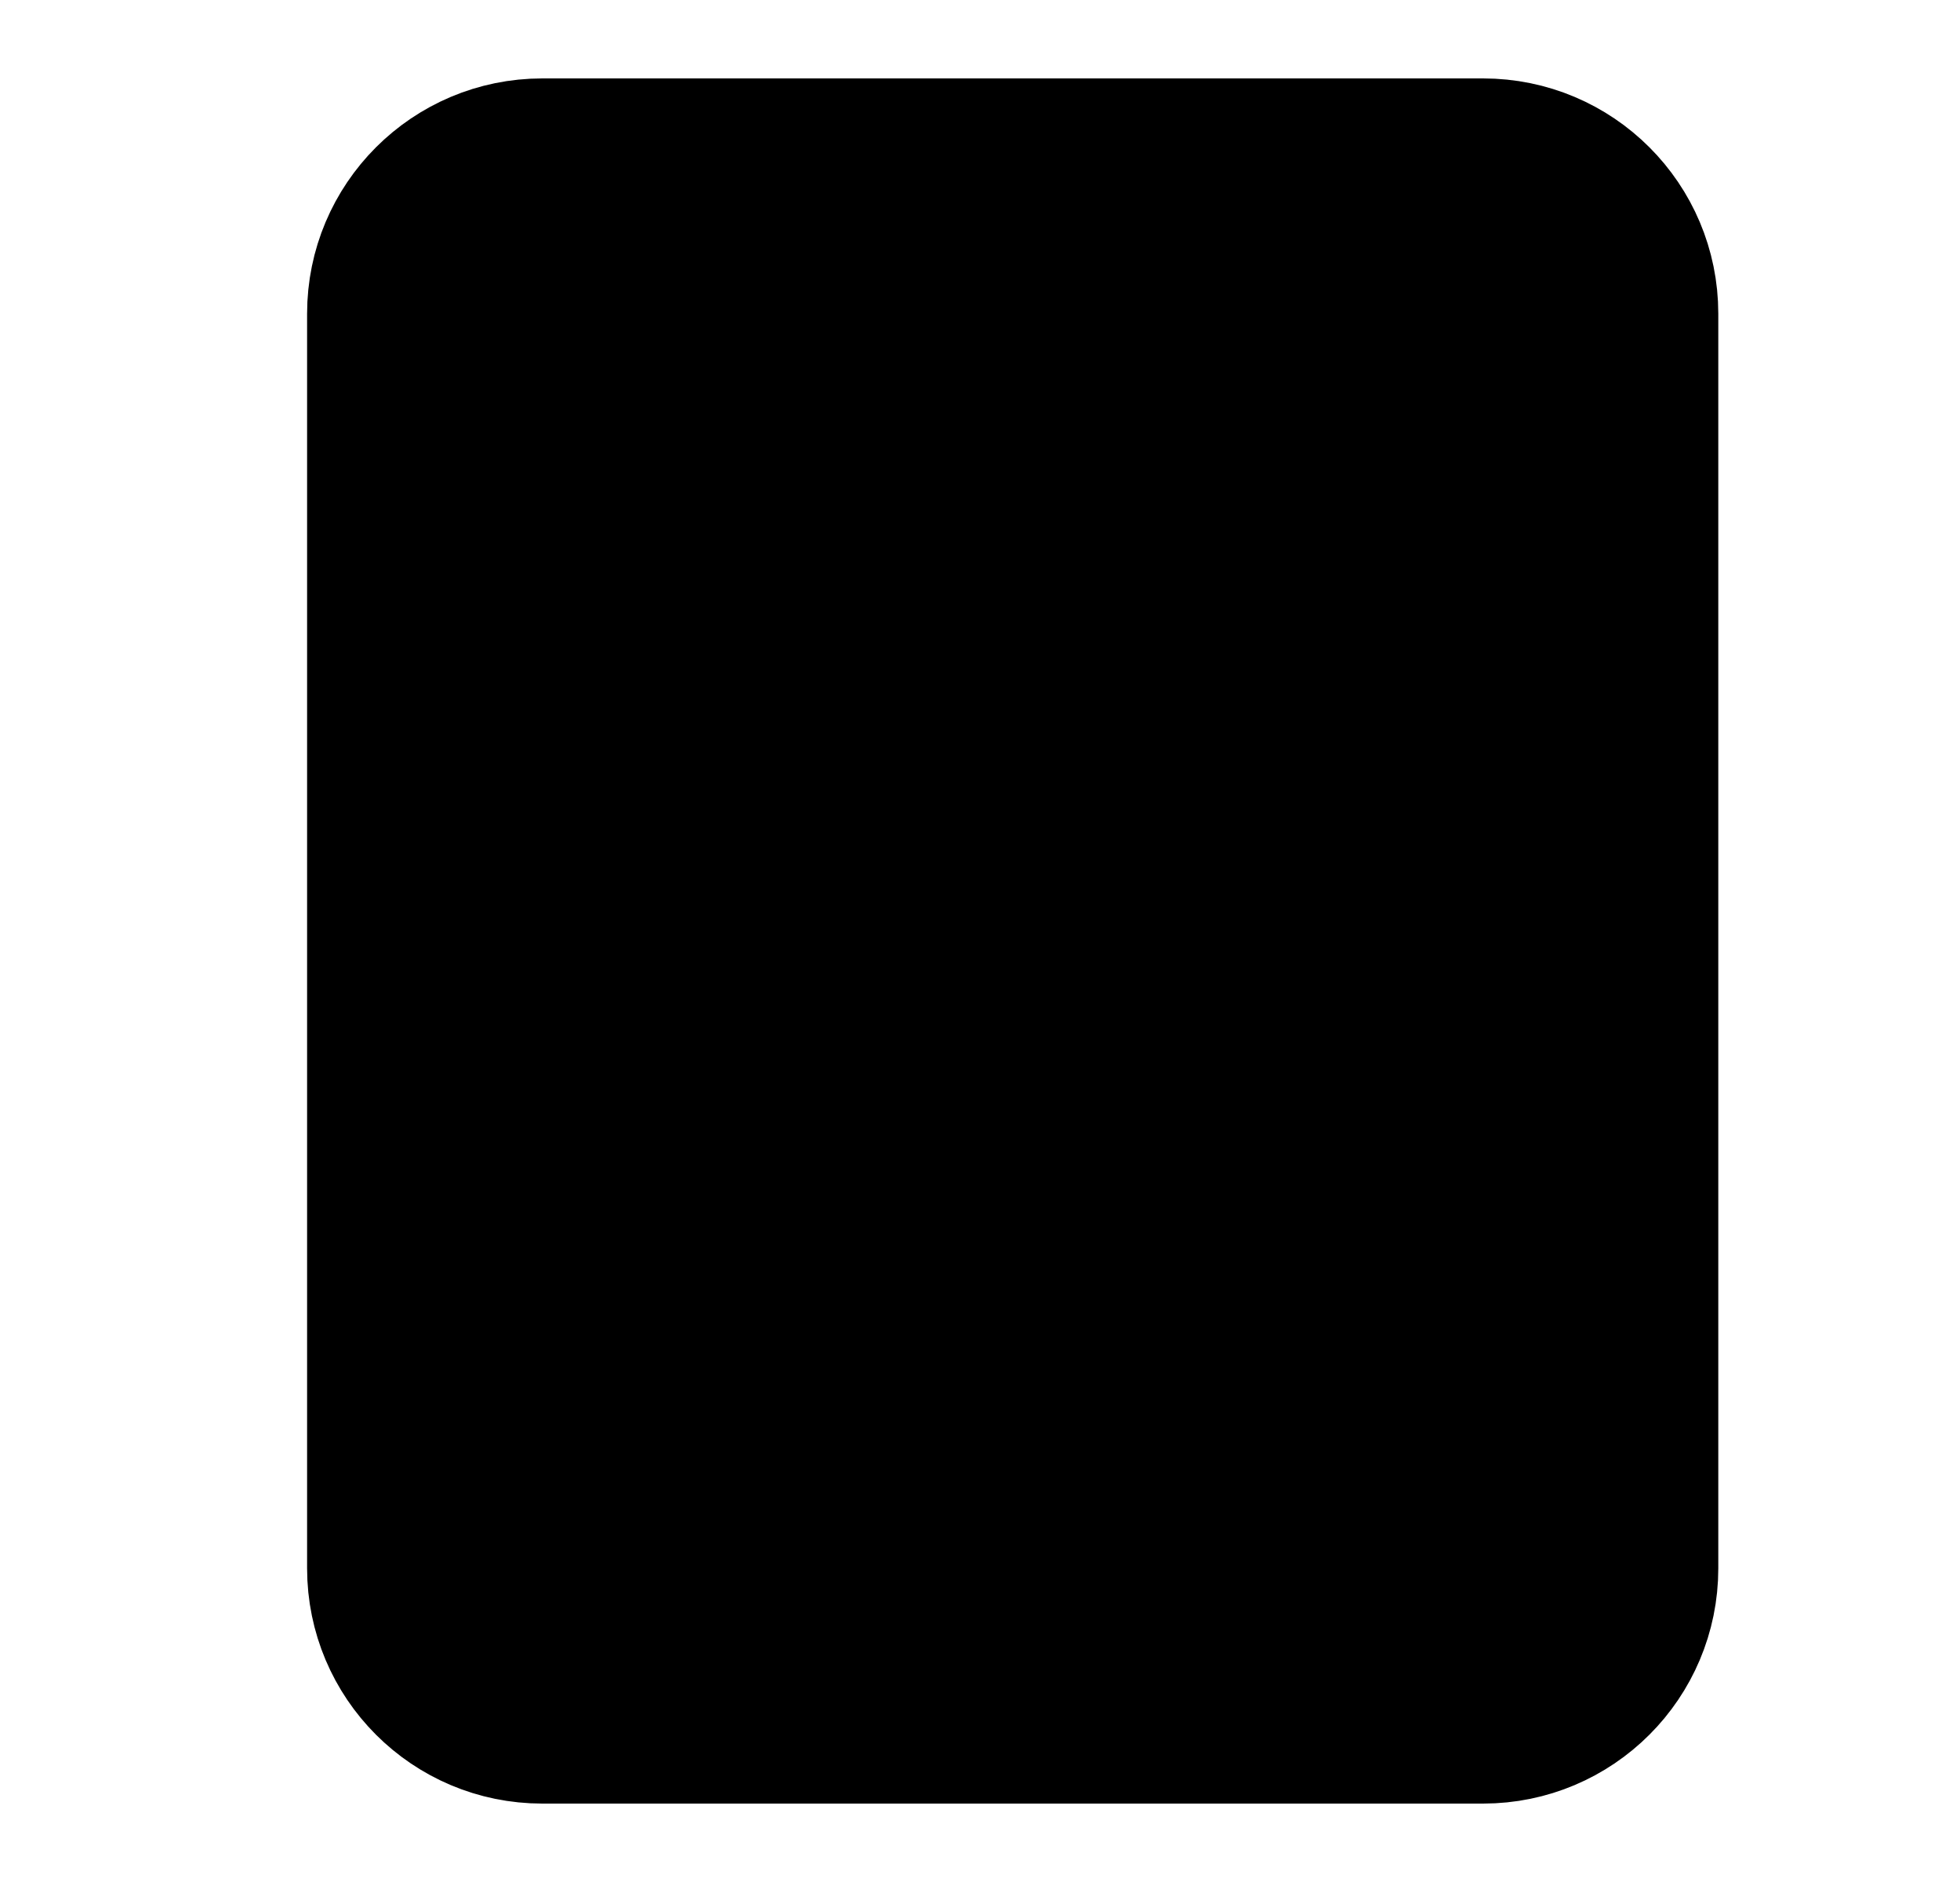
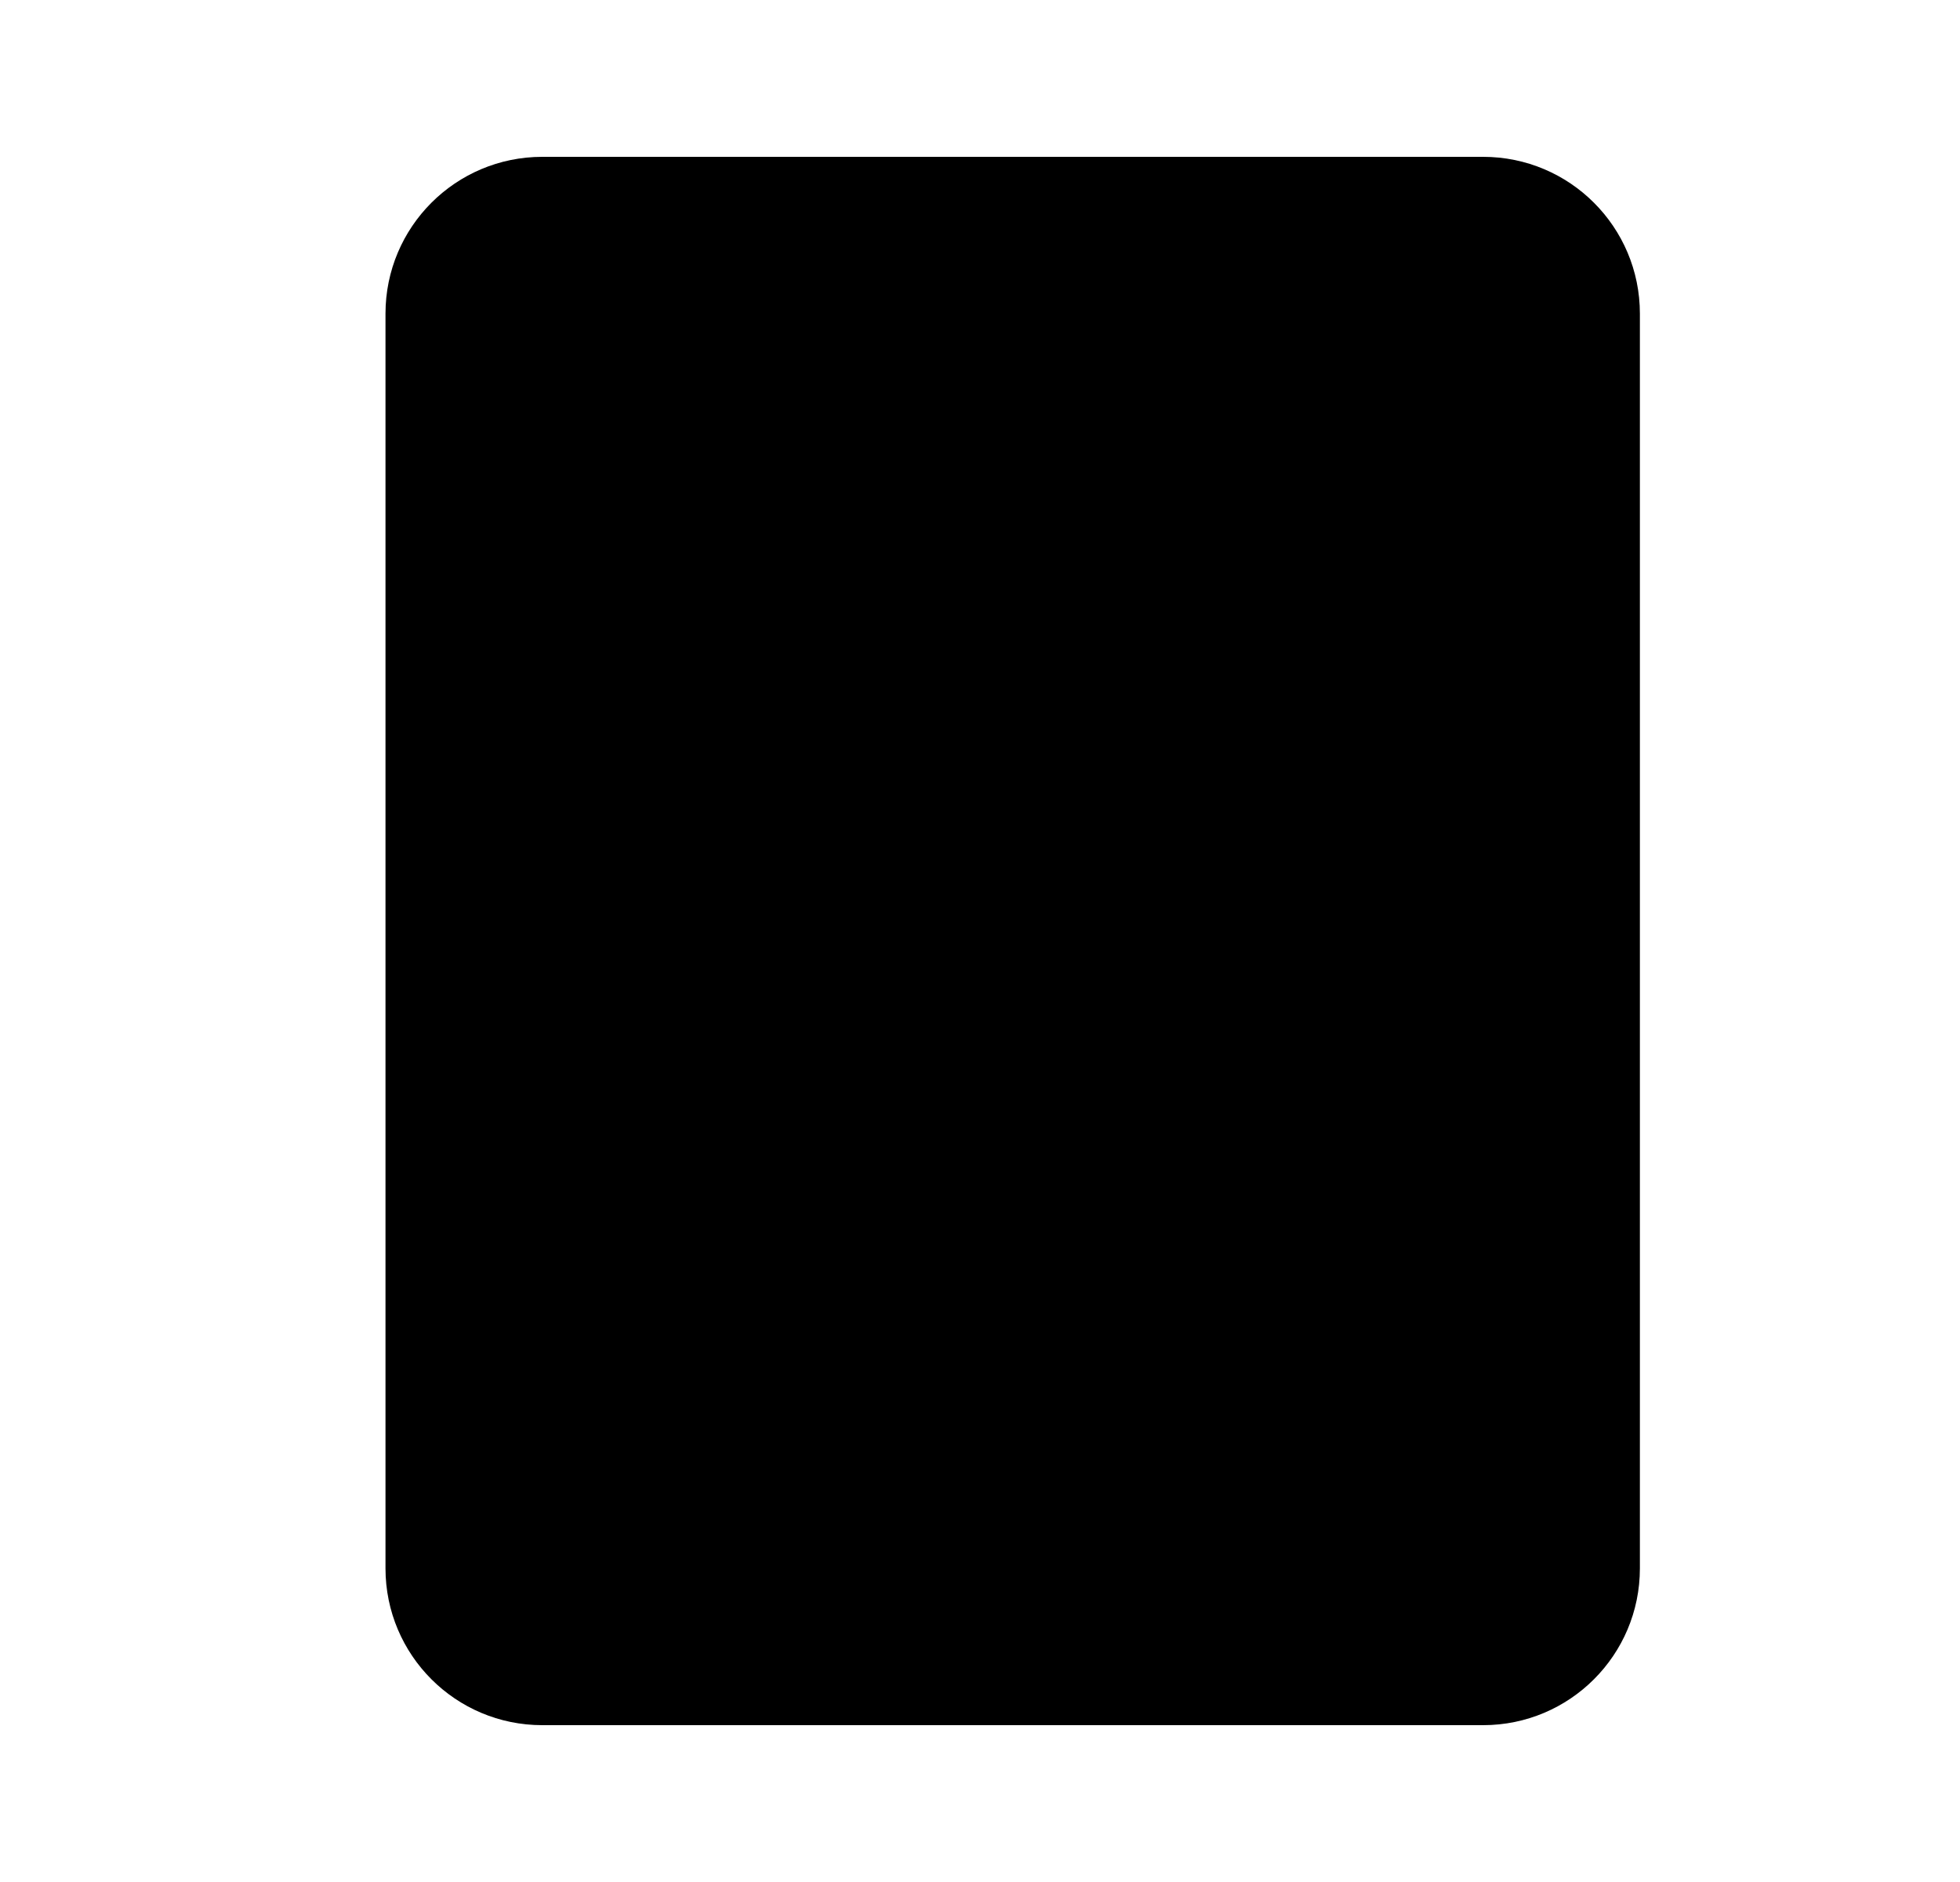
- <svg xmlns="http://www.w3.org/2000/svg" viewBox="0 0 25 24" fill="currentColor">
-   <path d="M9.917 22V18H15.917V22M8.917 6H8.927M16.917 6H16.927M12.917 6H12.927M12.917 10H12.927M12.917 14H12.927M16.917 10H16.927M16.917 14H16.927M8.917 10H8.927M8.917 14H8.927M6.917 2H18.917C20.022 2 20.917 2.895 20.917 4V20C20.917 21.105 20.022 22 18.917 22H6.917C5.812 22 4.917 21.105 4.917 20V4C4.917 2.895 5.812 2 6.917 2Z" stroke="currentColor" stroke-width="2" stroke-linecap="round" stroke-linejoin="round" />
+ <svg xmlns="http://www.w3.org/2000/svg" viewBox="0 0 25 24" fill="none">
+   <path d="M9.917 22V18H15.917V22M8.917 6H8.927M16.917 6H16.927M12.917 6H12.927M12.917 10H12.927M12.917 14H12.927M16.917 10H16.927M16.917 14H16.927M8.917 10H8.927M8.917 14H8.927M6.917 2H18.917C20.022 2 20.917 2.895 20.917 4V20C20.917 21.105 20.022 22 18.917 22H6.917C5.812 22 4.917 21.105 4.917 20V4C4.917 2.895 5.812 2 6.917 2Z" fill="currentColor" stroke-width="2" stroke-linecap="round" stroke-linejoin="round" />
</svg>
